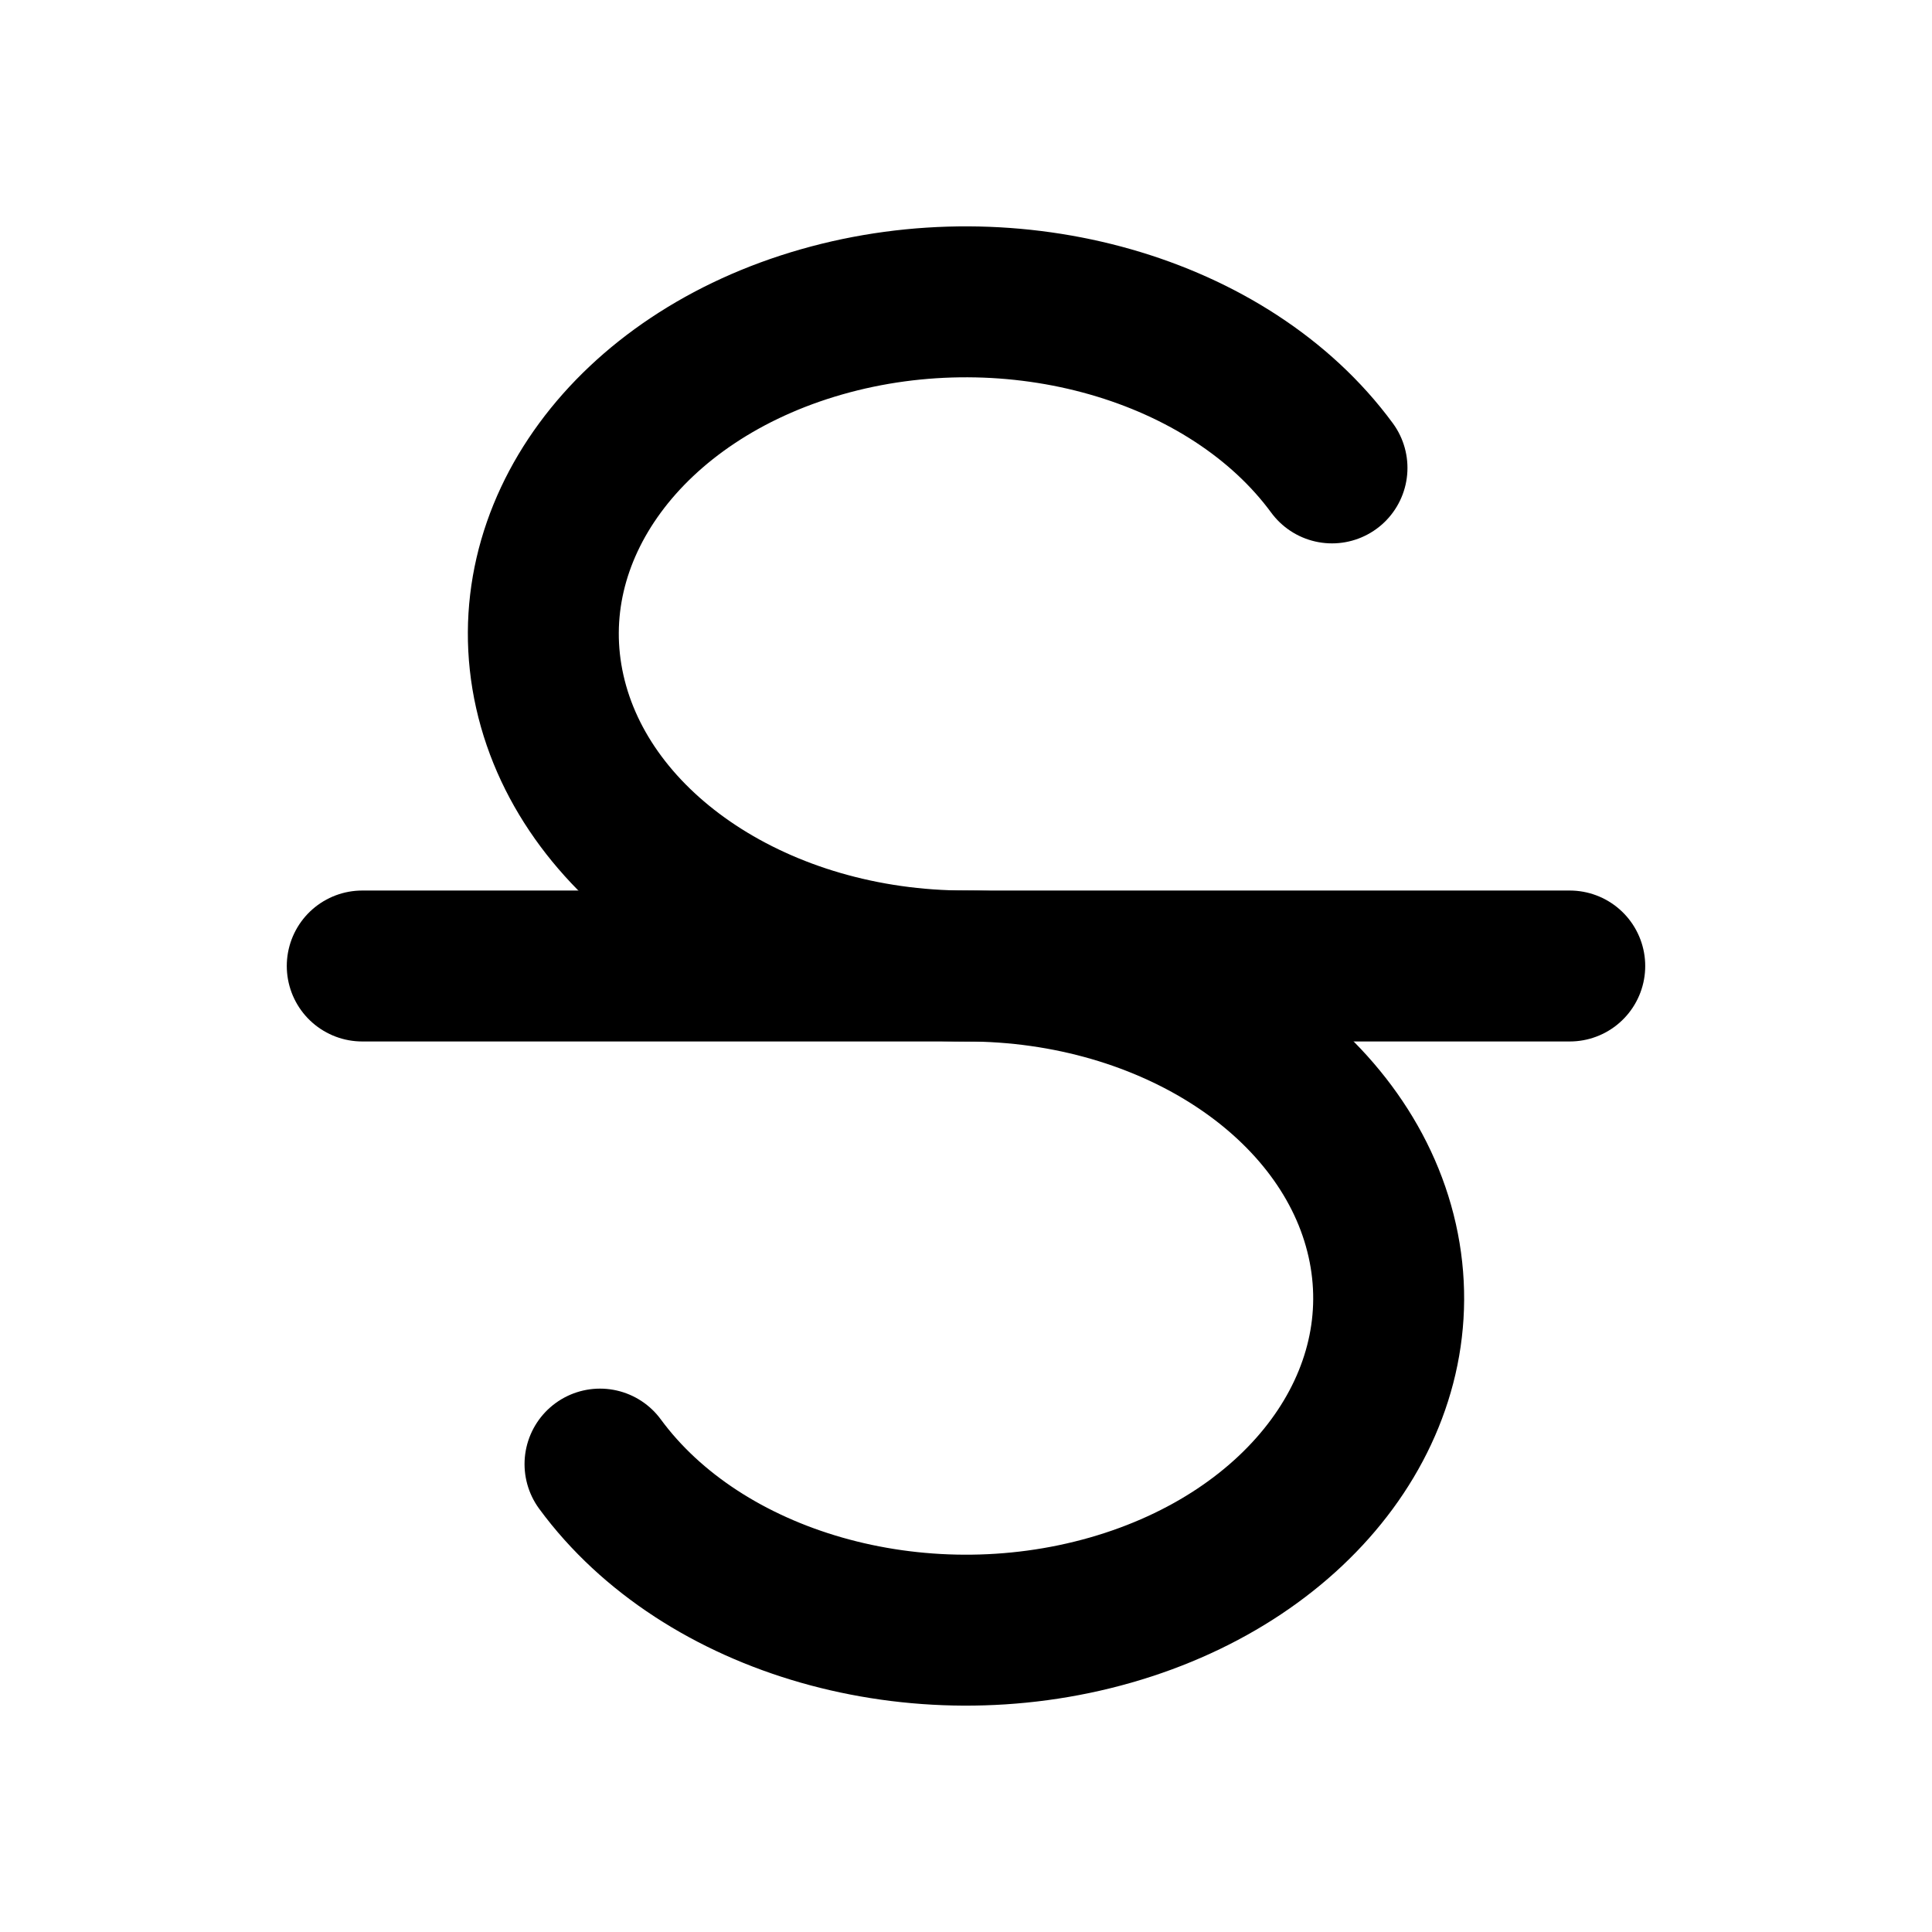
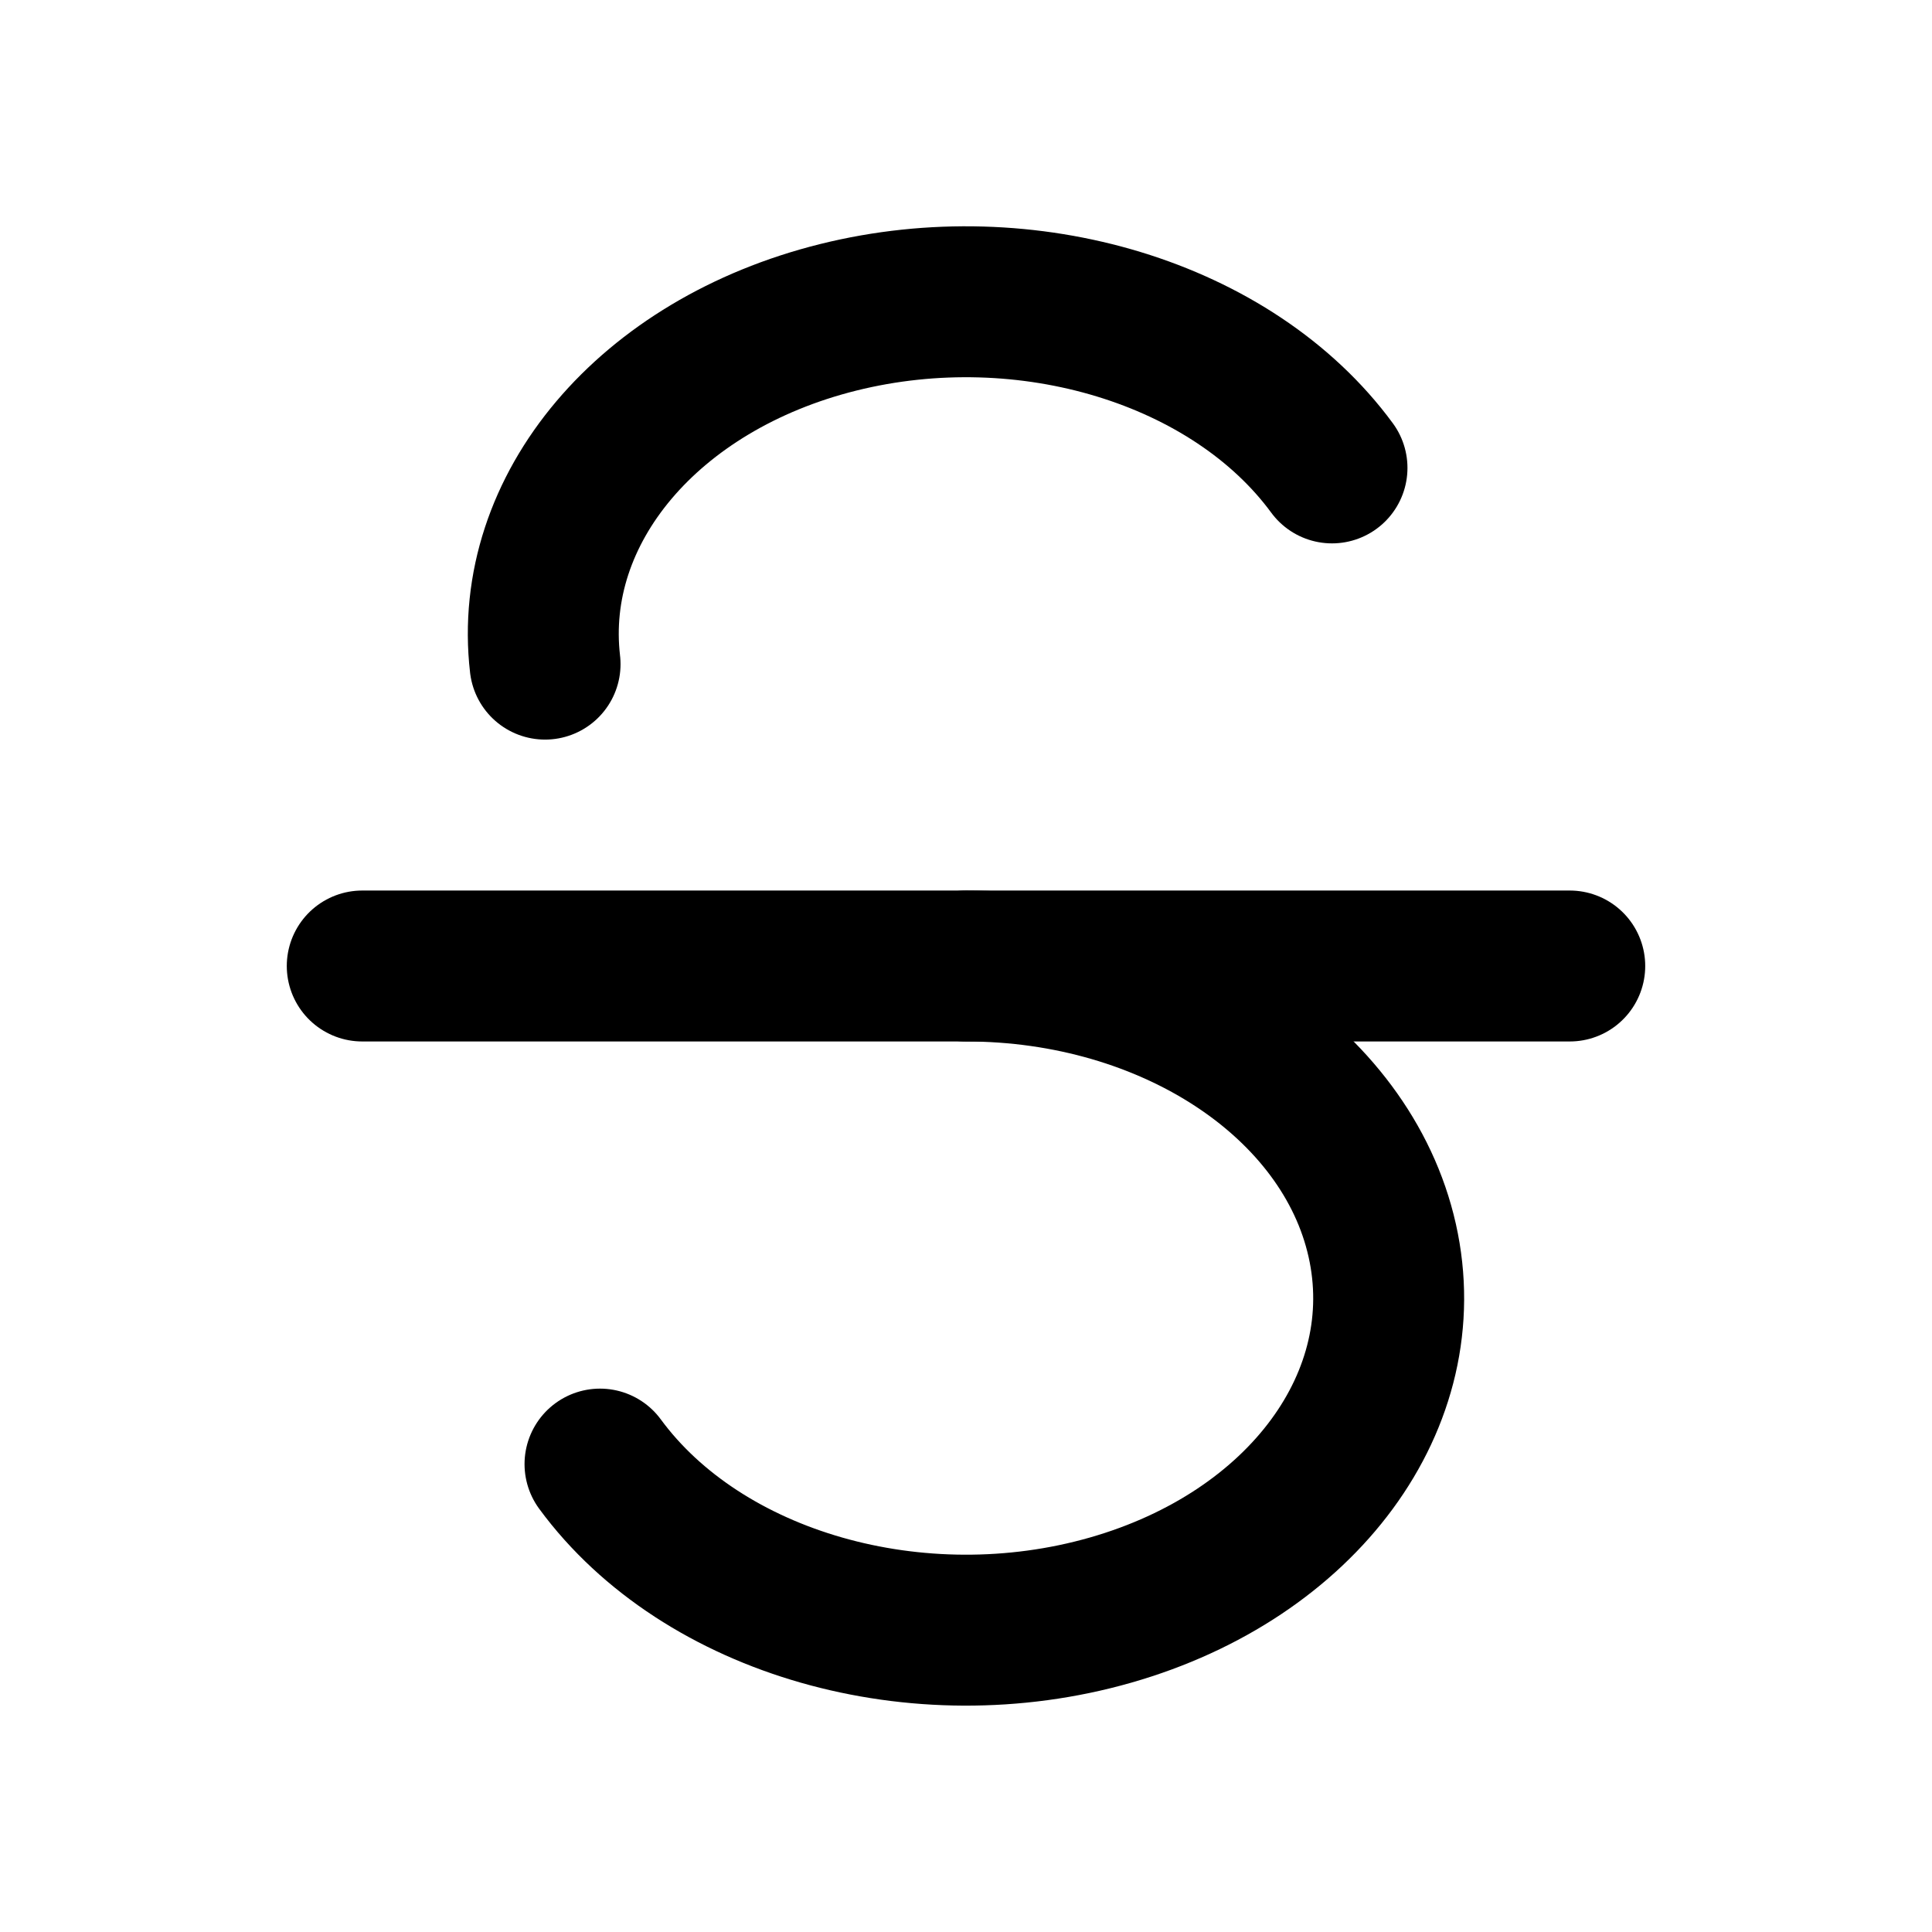
<svg xmlns="http://www.w3.org/2000/svg" data-set="area-pilot" data-keyline="square" data-angles="free" width="16" height="16" viewBox="0 0 16 16" fill="none">
-   <path d="M11.031 3.875A3.5 2.75 0 1 0 8 8A3.5 2.75 0 1 1 4.969 12.125" fill="none" stroke="currentColor" stroke-width="1.25" stroke-linecap="round" stroke-linejoin="round" />
+   <path d="M11.031 3.875A3.5 2.75 0 0 0 4.514 5.5M8 8A3.5 2.75 0 1 1 4.969 12.125" fill="none" stroke="currentColor" stroke-width="1.25" stroke-linecap="round" stroke-linejoin="round" />
  <path d="M3 8H13" fill="none" stroke="currentColor" stroke-width="1.25" stroke-linecap="round" stroke-linejoin="round" />
</svg>
